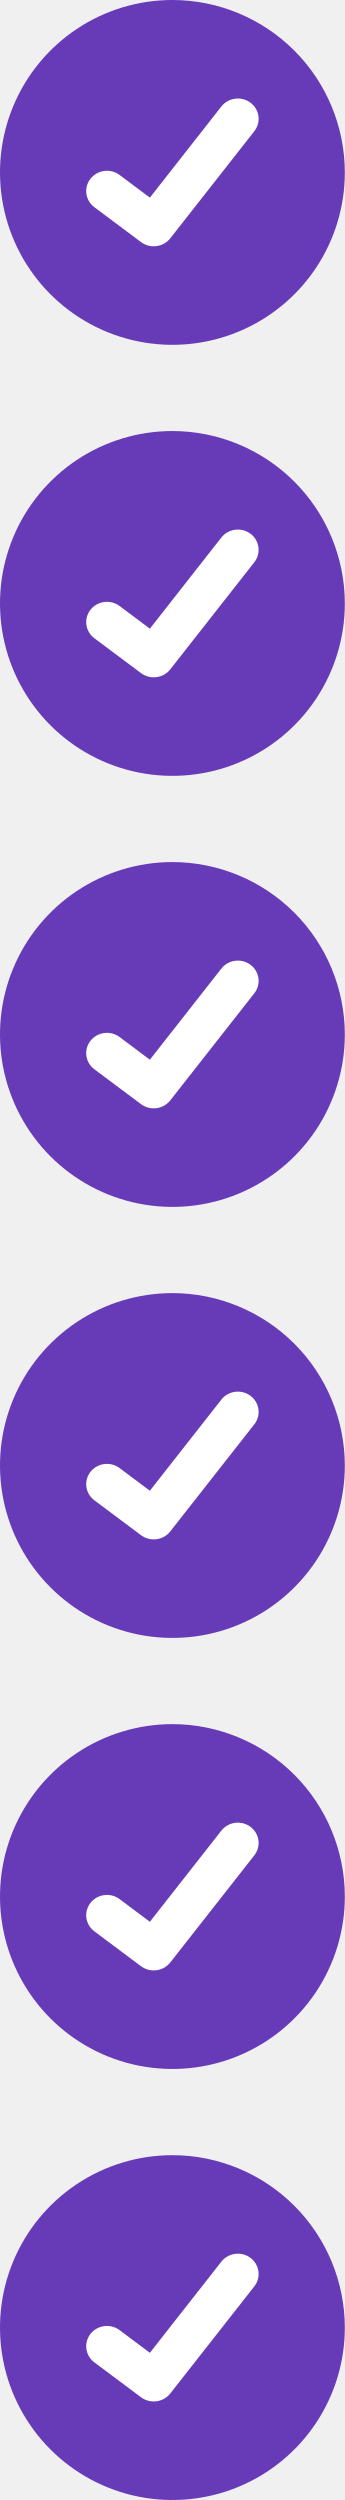
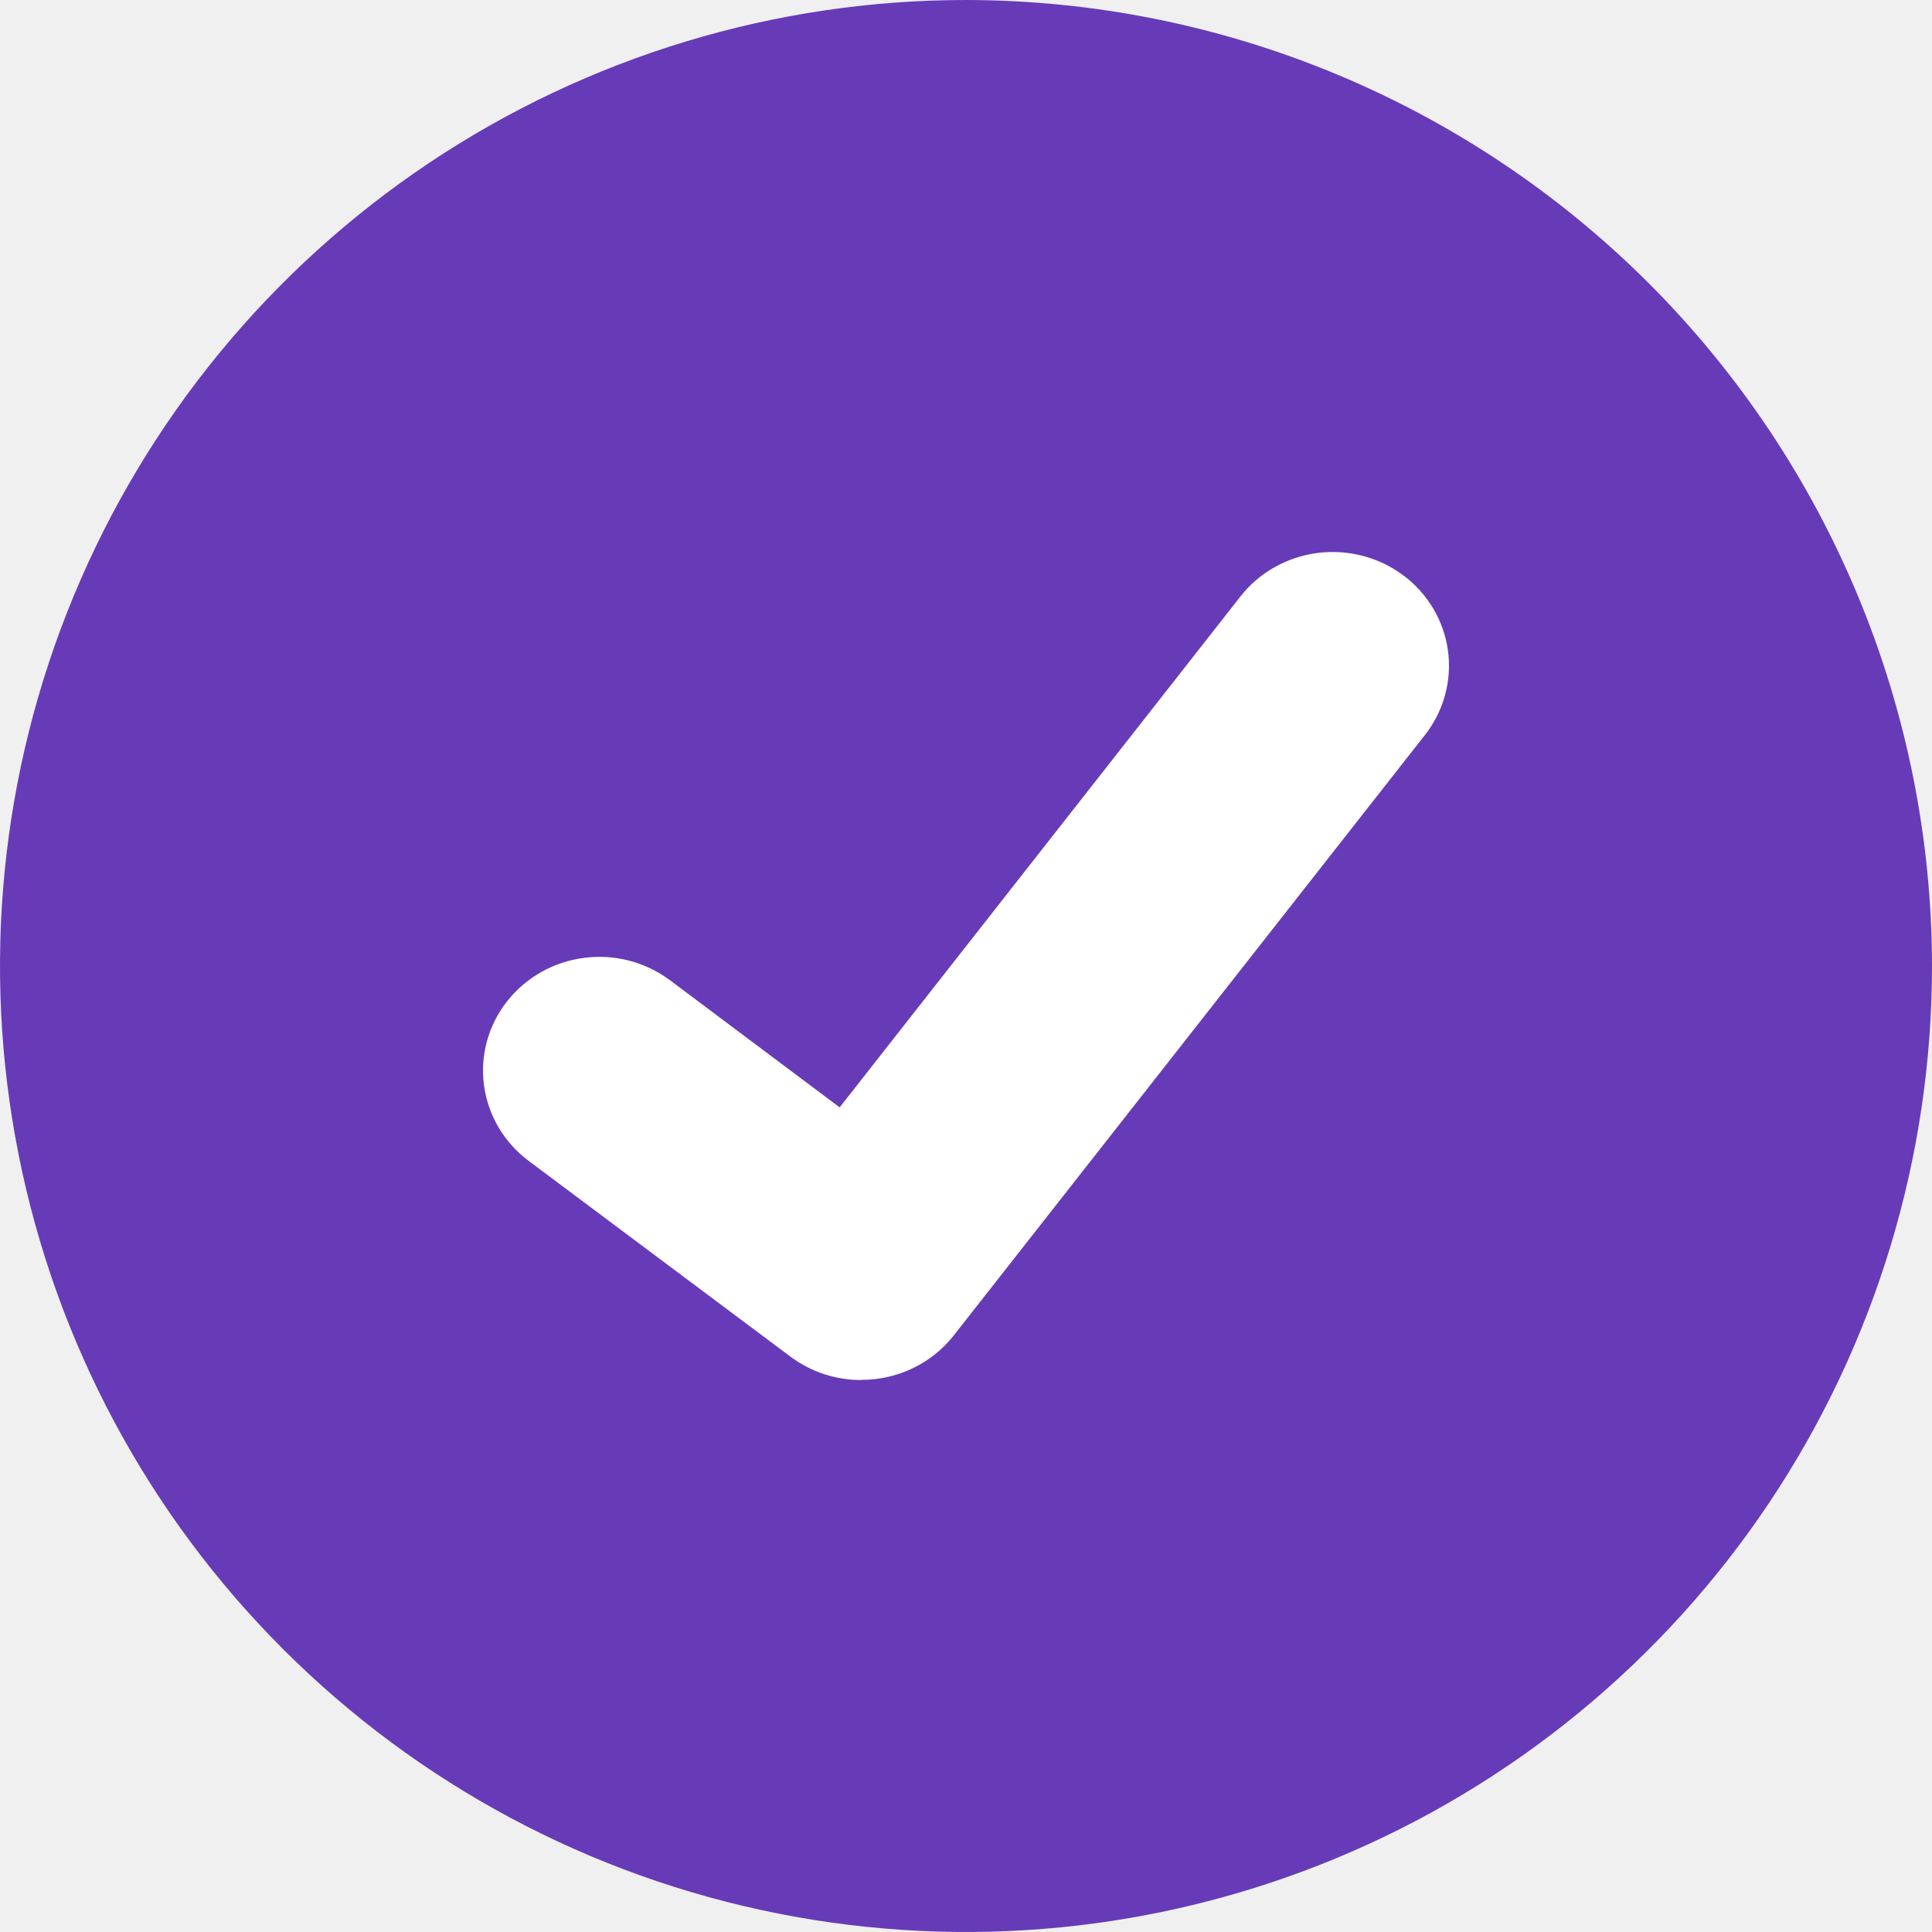
- <svg xmlns="http://www.w3.org/2000/svg" width="28" height="203" viewBox="0 0 28 203" fill="none">
-   <path d="M14 175C11.231 175 8.524 175.821 6.222 177.359C3.92 178.898 2.125 181.084 1.066 183.642C0.006 186.201 -0.271 189.016 0.269 191.731C0.809 194.447 2.143 196.942 4.101 198.9C6.058 200.857 8.553 202.191 11.269 202.731C13.985 203.271 16.799 202.994 19.358 201.934C21.916 200.875 24.102 199.08 25.641 196.778C27.179 194.476 28 191.769 28 189C27.996 185.288 26.519 181.73 23.895 179.105C21.27 176.481 17.712 175.004 14 175Z" fill="#673BB7" />
-   <path d="M12.48 195C12.116 195.001 11.763 194.886 11.472 194.673L11.454 194.66L7.66 191.823C7.305 191.557 7.073 191.164 7.015 190.731C6.956 190.298 7.076 189.86 7.348 189.513C7.62 189.166 8.022 188.939 8.465 188.882C8.909 188.824 9.357 188.942 9.712 189.208L12.169 191.049L17.977 183.645C18.111 183.473 18.279 183.329 18.471 183.221C18.662 183.113 18.874 183.043 19.093 183.014C19.313 182.986 19.536 183 19.75 183.056C19.963 183.112 20.164 183.208 20.339 183.34L20.34 183.34L20.304 183.389L20.341 183.34C20.695 183.607 20.927 183.999 20.985 184.432C21.044 184.865 20.924 185.303 20.653 185.65L13.822 194.355C13.664 194.556 13.461 194.718 13.228 194.83C12.996 194.941 12.74 194.999 12.481 194.998L12.48 195Z" fill="white" />
-   <path d="M14 140C11.231 140 8.524 140.821 6.222 142.359C3.92 143.898 2.125 146.084 1.066 148.642C0.006 151.201 -0.271 154.016 0.269 156.731C0.809 159.447 2.143 161.942 4.101 163.9C6.058 165.857 8.553 167.191 11.269 167.731C13.985 168.271 16.799 167.994 19.358 166.934C21.916 165.875 24.102 164.08 25.641 161.778C27.179 159.476 28 156.769 28 154C27.996 150.288 26.519 146.73 23.895 144.105C21.27 141.481 17.712 140.004 14 140Z" fill="#673BB7" />
-   <path d="M12.48 160C12.116 160.001 11.763 159.886 11.472 159.673L11.454 159.66L7.66 156.823C7.305 156.557 7.073 156.164 7.015 155.731C6.956 155.298 7.076 154.86 7.348 154.513C7.62 154.166 8.022 153.939 8.465 153.882C8.909 153.824 9.357 153.942 9.712 154.208L12.169 156.049L17.977 148.645C18.111 148.473 18.279 148.329 18.471 148.221C18.662 148.113 18.874 148.043 19.093 148.014C19.313 147.986 19.536 148 19.75 148.056C19.963 148.112 20.164 148.208 20.339 148.34L20.34 148.34L20.304 148.389L20.341 148.34C20.695 148.607 20.927 148.999 20.985 149.432C21.044 149.865 20.924 150.303 20.653 150.65L13.822 159.355C13.664 159.556 13.461 159.718 13.228 159.83C12.996 159.941 12.74 159.999 12.481 159.998L12.48 160Z" fill="white" />
-   <path d="M14 105C11.231 105 8.524 105.821 6.222 107.359C3.92 108.898 2.125 111.084 1.066 113.642C0.006 116.201 -0.271 119.016 0.269 121.731C0.809 124.447 2.143 126.942 4.101 128.9C6.058 130.857 8.553 132.191 11.269 132.731C13.985 133.271 16.799 132.994 19.358 131.934C21.916 130.875 24.102 129.08 25.641 126.778C27.179 124.476 28 121.769 28 119C27.996 115.288 26.519 111.73 23.895 109.105C21.27 106.481 17.712 105.004 14 105Z" fill="#673BB7" />
-   <path d="M12.48 125C12.116 125.001 11.763 124.886 11.472 124.673L11.454 124.66L7.66 121.823C7.305 121.557 7.073 121.164 7.015 120.731C6.956 120.298 7.076 119.86 7.348 119.513C7.62 119.166 8.022 118.939 8.465 118.882C8.909 118.824 9.357 118.942 9.712 119.208L12.169 121.049L17.977 113.645C18.111 113.473 18.279 113.329 18.471 113.221C18.662 113.113 18.874 113.043 19.093 113.014C19.313 112.986 19.536 113 19.75 113.056C19.963 113.112 20.164 113.208 20.339 113.34L20.34 113.34L20.304 113.389L20.341 113.34C20.695 113.607 20.927 113.999 20.985 114.432C21.044 114.865 20.924 115.303 20.653 115.65L13.822 124.355C13.664 124.556 13.461 124.718 13.228 124.83C12.996 124.941 12.74 124.999 12.481 124.998L12.48 125Z" fill="white" />
-   <path d="M14 70C11.231 70 8.524 70.821 6.222 72.359C3.92 73.898 2.125 76.084 1.066 78.642C0.006 81.201 -0.271 84.016 0.269 86.731C0.809 89.447 2.143 91.942 4.101 93.9C6.058 95.857 8.553 97.191 11.269 97.731C13.985 98.271 16.799 97.994 19.358 96.934C21.916 95.875 24.102 94.08 25.641 91.778C27.179 89.476 28 86.769 28 84C27.996 80.288 26.519 76.73 23.895 74.105C21.27 71.481 17.712 70.004 14 70Z" fill="#673BB7" />
-   <path d="M12.48 90C12.116 90.001 11.763 89.886 11.472 89.673L11.454 89.66L7.66 86.823C7.305 86.557 7.073 86.164 7.015 85.731C6.956 85.298 7.076 84.859 7.348 84.513C7.62 84.166 8.022 83.939 8.465 83.882C8.909 83.824 9.357 83.942 9.712 84.208L12.169 86.049L17.977 78.645C18.111 78.473 18.279 78.329 18.471 78.221C18.662 78.113 18.874 78.043 19.093 78.014C19.313 77.986 19.536 78 19.75 78.056C19.963 78.112 20.164 78.208 20.339 78.34L20.34 78.34L20.304 78.389L20.341 78.34C20.695 78.606 20.927 78.999 20.985 79.432C21.044 79.865 20.924 80.303 20.653 80.65L13.822 89.355C13.664 89.556 13.461 89.718 13.228 89.83C12.996 89.941 12.74 89.999 12.481 89.998L12.48 90Z" fill="white" />
-   <path d="M14 35C11.231 35 8.524 35.821 6.222 37.359C3.92 38.898 2.125 41.084 1.066 43.642C0.006 46.201 -0.271 49.016 0.269 51.731C0.809 54.447 2.143 56.942 4.101 58.9C6.058 60.857 8.553 62.191 11.269 62.731C13.985 63.271 16.799 62.994 19.358 61.934C21.916 60.875 24.102 59.08 25.641 56.778C27.179 54.476 28 51.769 28 49C27.996 45.288 26.519 41.73 23.895 39.105C21.27 36.481 17.712 35.004 14 35Z" fill="#673BB7" />
-   <path d="M12.48 55C12.116 55.001 11.763 54.886 11.472 54.673L11.454 54.66L7.66 51.823C7.305 51.557 7.073 51.164 7.015 50.731C6.956 50.298 7.076 49.859 7.348 49.513C7.62 49.166 8.022 48.939 8.465 48.882C8.909 48.824 9.357 48.942 9.712 49.208L12.169 51.049L17.977 43.645C18.111 43.473 18.279 43.329 18.471 43.221C18.662 43.113 18.874 43.042 19.093 43.014C19.313 42.986 19.536 43 19.75 43.056C19.963 43.112 20.164 43.208 20.339 43.34L20.34 43.34L20.304 43.389L20.341 43.34C20.695 43.606 20.927 43.999 20.985 44.432C21.044 44.865 20.924 45.303 20.653 45.65L13.822 54.355C13.664 54.556 13.461 54.718 13.228 54.83C12.996 54.941 12.74 54.999 12.481 54.998L12.48 55Z" fill="white" />
+ <svg xmlns="http://www.w3.org/2000/svg" width="28" height="28" viewBox="0 0 28 28" fill="none">
  <path d="M14 0C11.231 0 8.524 0.821 6.222 2.359C3.92 3.898 2.125 6.084 1.066 8.642C0.006 11.201 -0.271 14.015 0.269 16.731C0.809 19.447 2.143 21.942 4.101 23.899C6.058 25.857 8.553 27.191 11.269 27.731C13.985 28.271 16.799 27.994 19.358 26.934C21.916 25.875 24.102 24.08 25.641 21.778C27.179 19.476 28 16.769 28 14C27.996 10.288 26.519 6.73 23.895 4.105C21.27 1.481 17.712 0.004 14 0Z" fill="#673BB7" />
  <path d="M12.48 20C12.116 20.001 11.763 19.886 11.472 19.673L11.454 19.66L7.66 16.823C7.305 16.557 7.073 16.164 7.015 15.731C6.956 15.298 7.076 14.86 7.348 14.513C7.62 14.166 8.022 13.939 8.465 13.882C8.909 13.824 9.357 13.942 9.712 14.208L12.169 16.049L17.977 8.645C18.111 8.473 18.279 8.329 18.471 8.221C18.662 8.113 18.874 8.043 19.093 8.014C19.313 7.986 19.536 8 19.75 8.056C19.963 8.112 20.164 8.208 20.339 8.34L20.34 8.34L20.304 8.389L20.341 8.34C20.695 8.607 20.927 8.999 20.985 9.432C21.044 9.865 20.924 10.303 20.653 10.65L13.822 19.355C13.664 19.556 13.461 19.718 13.228 19.83C12.996 19.941 12.74 19.999 12.481 19.998L12.48 20Z" fill="white" />
</svg>
